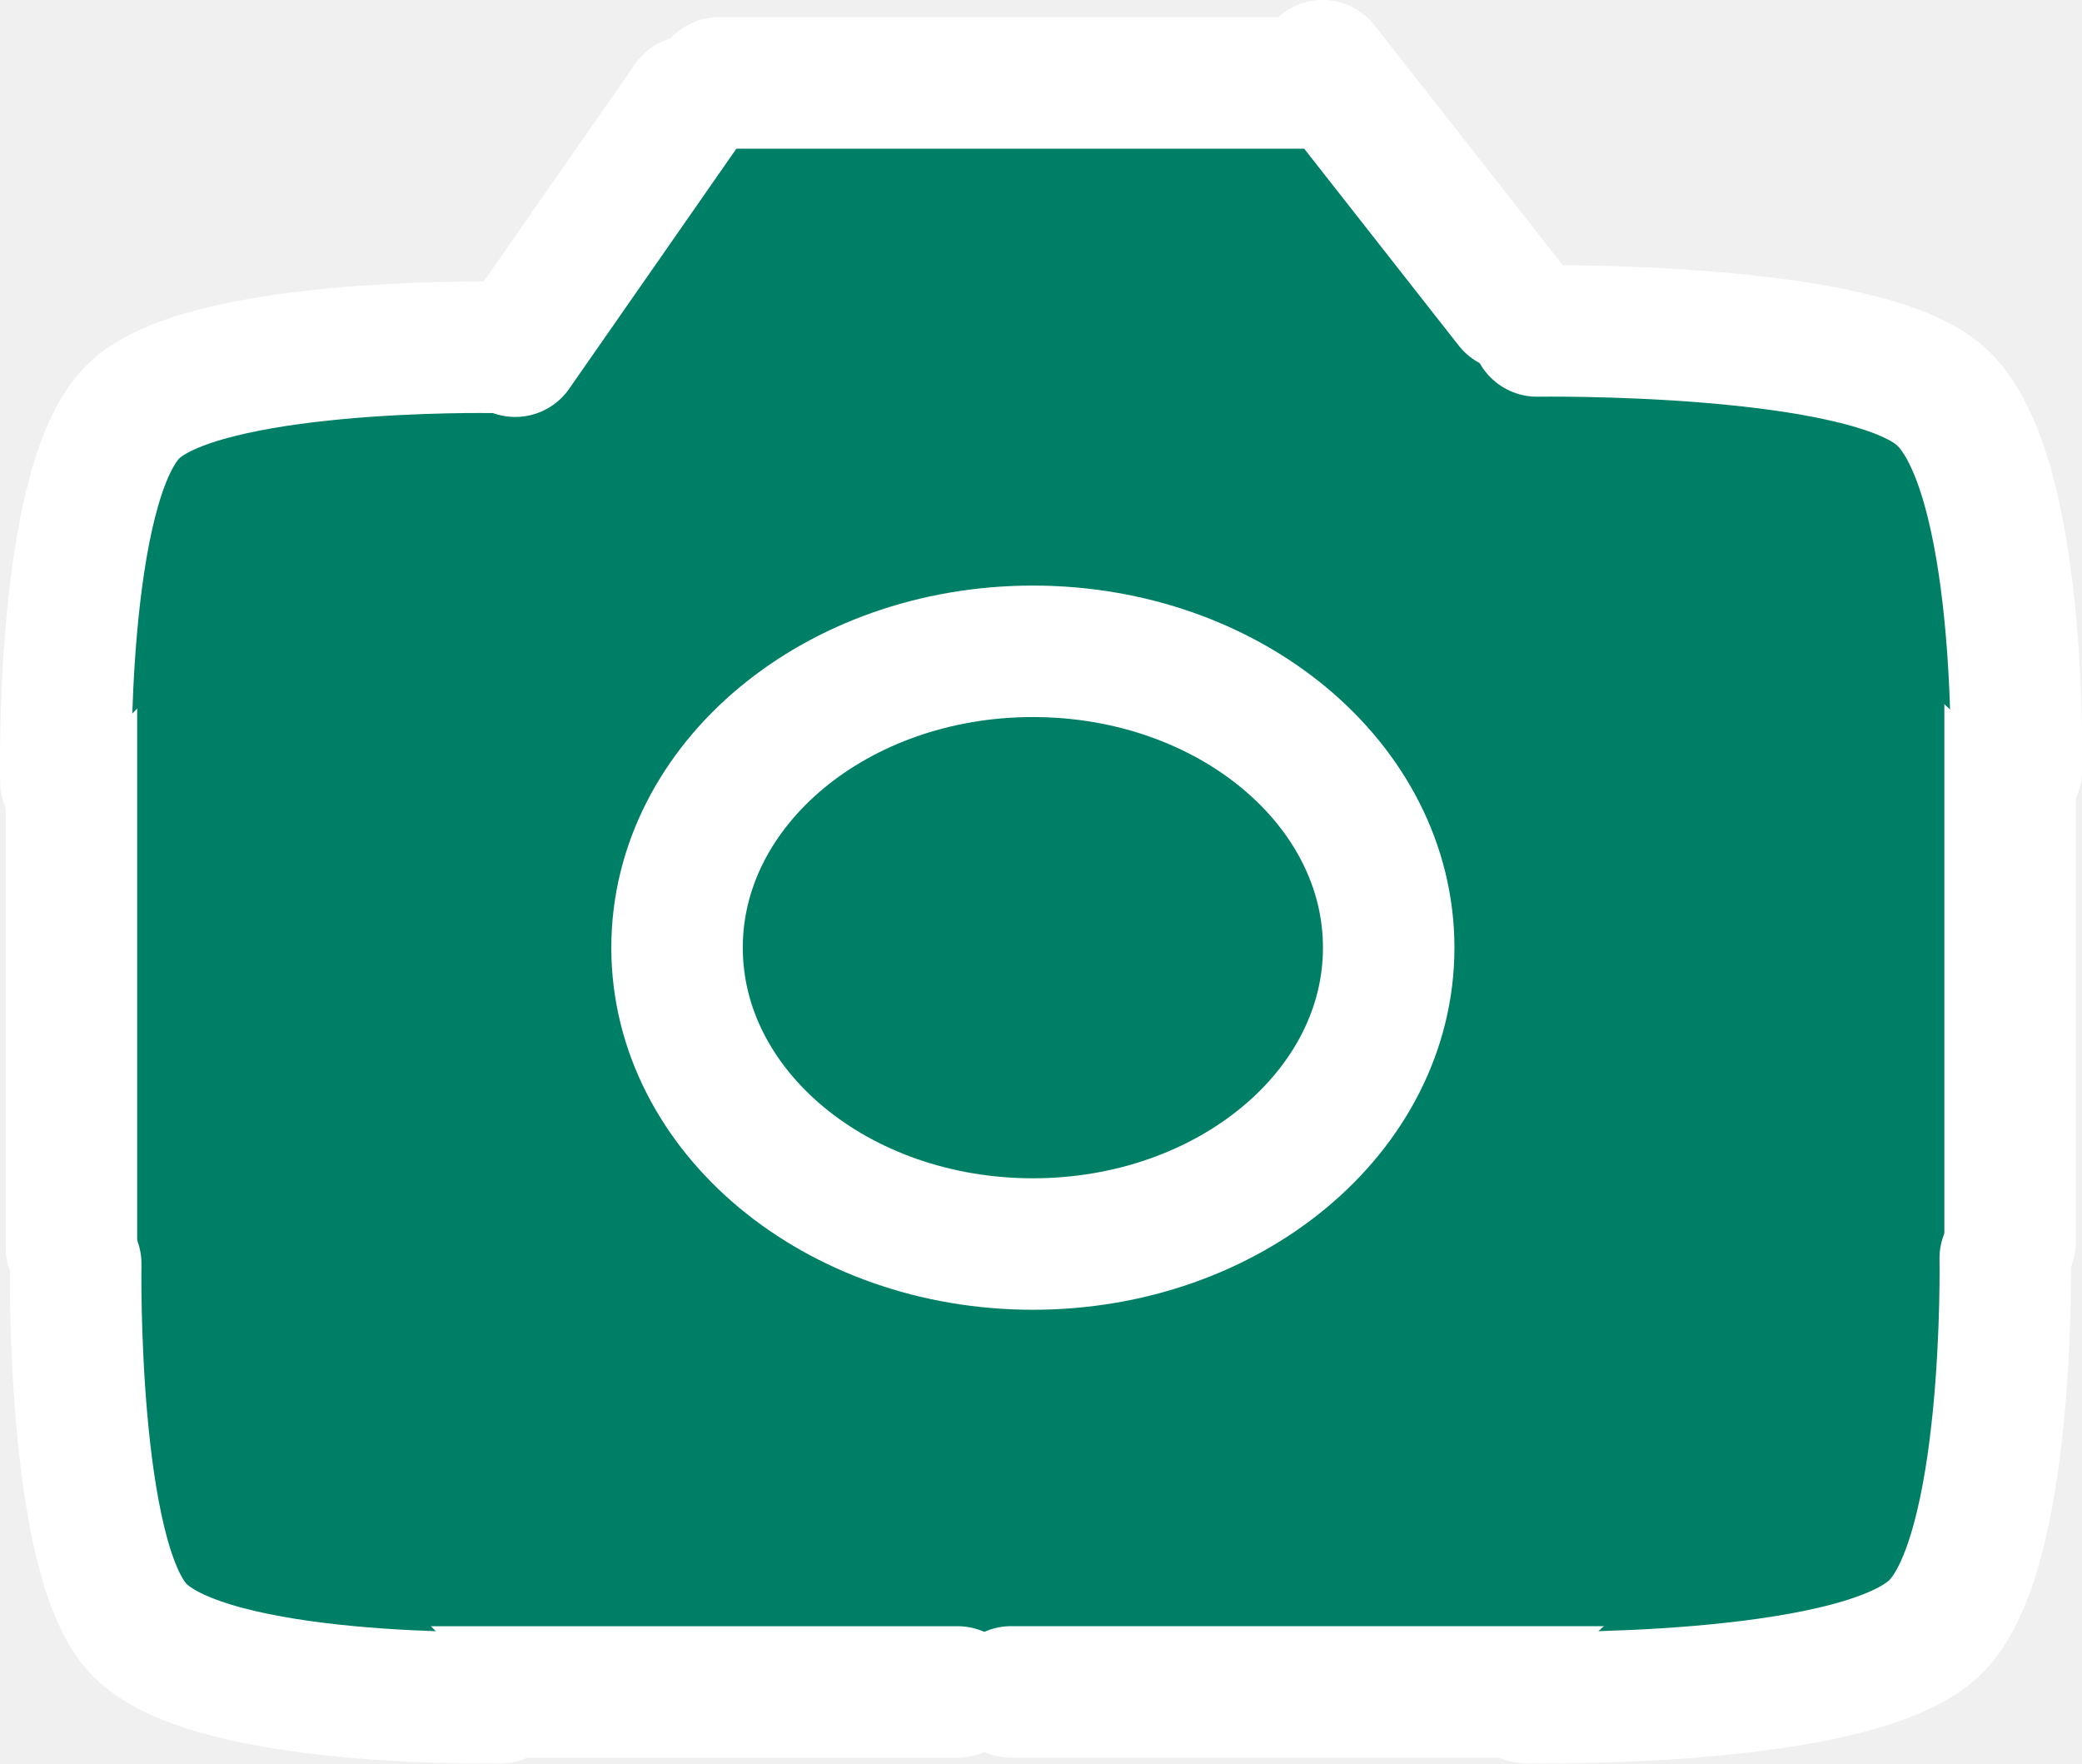
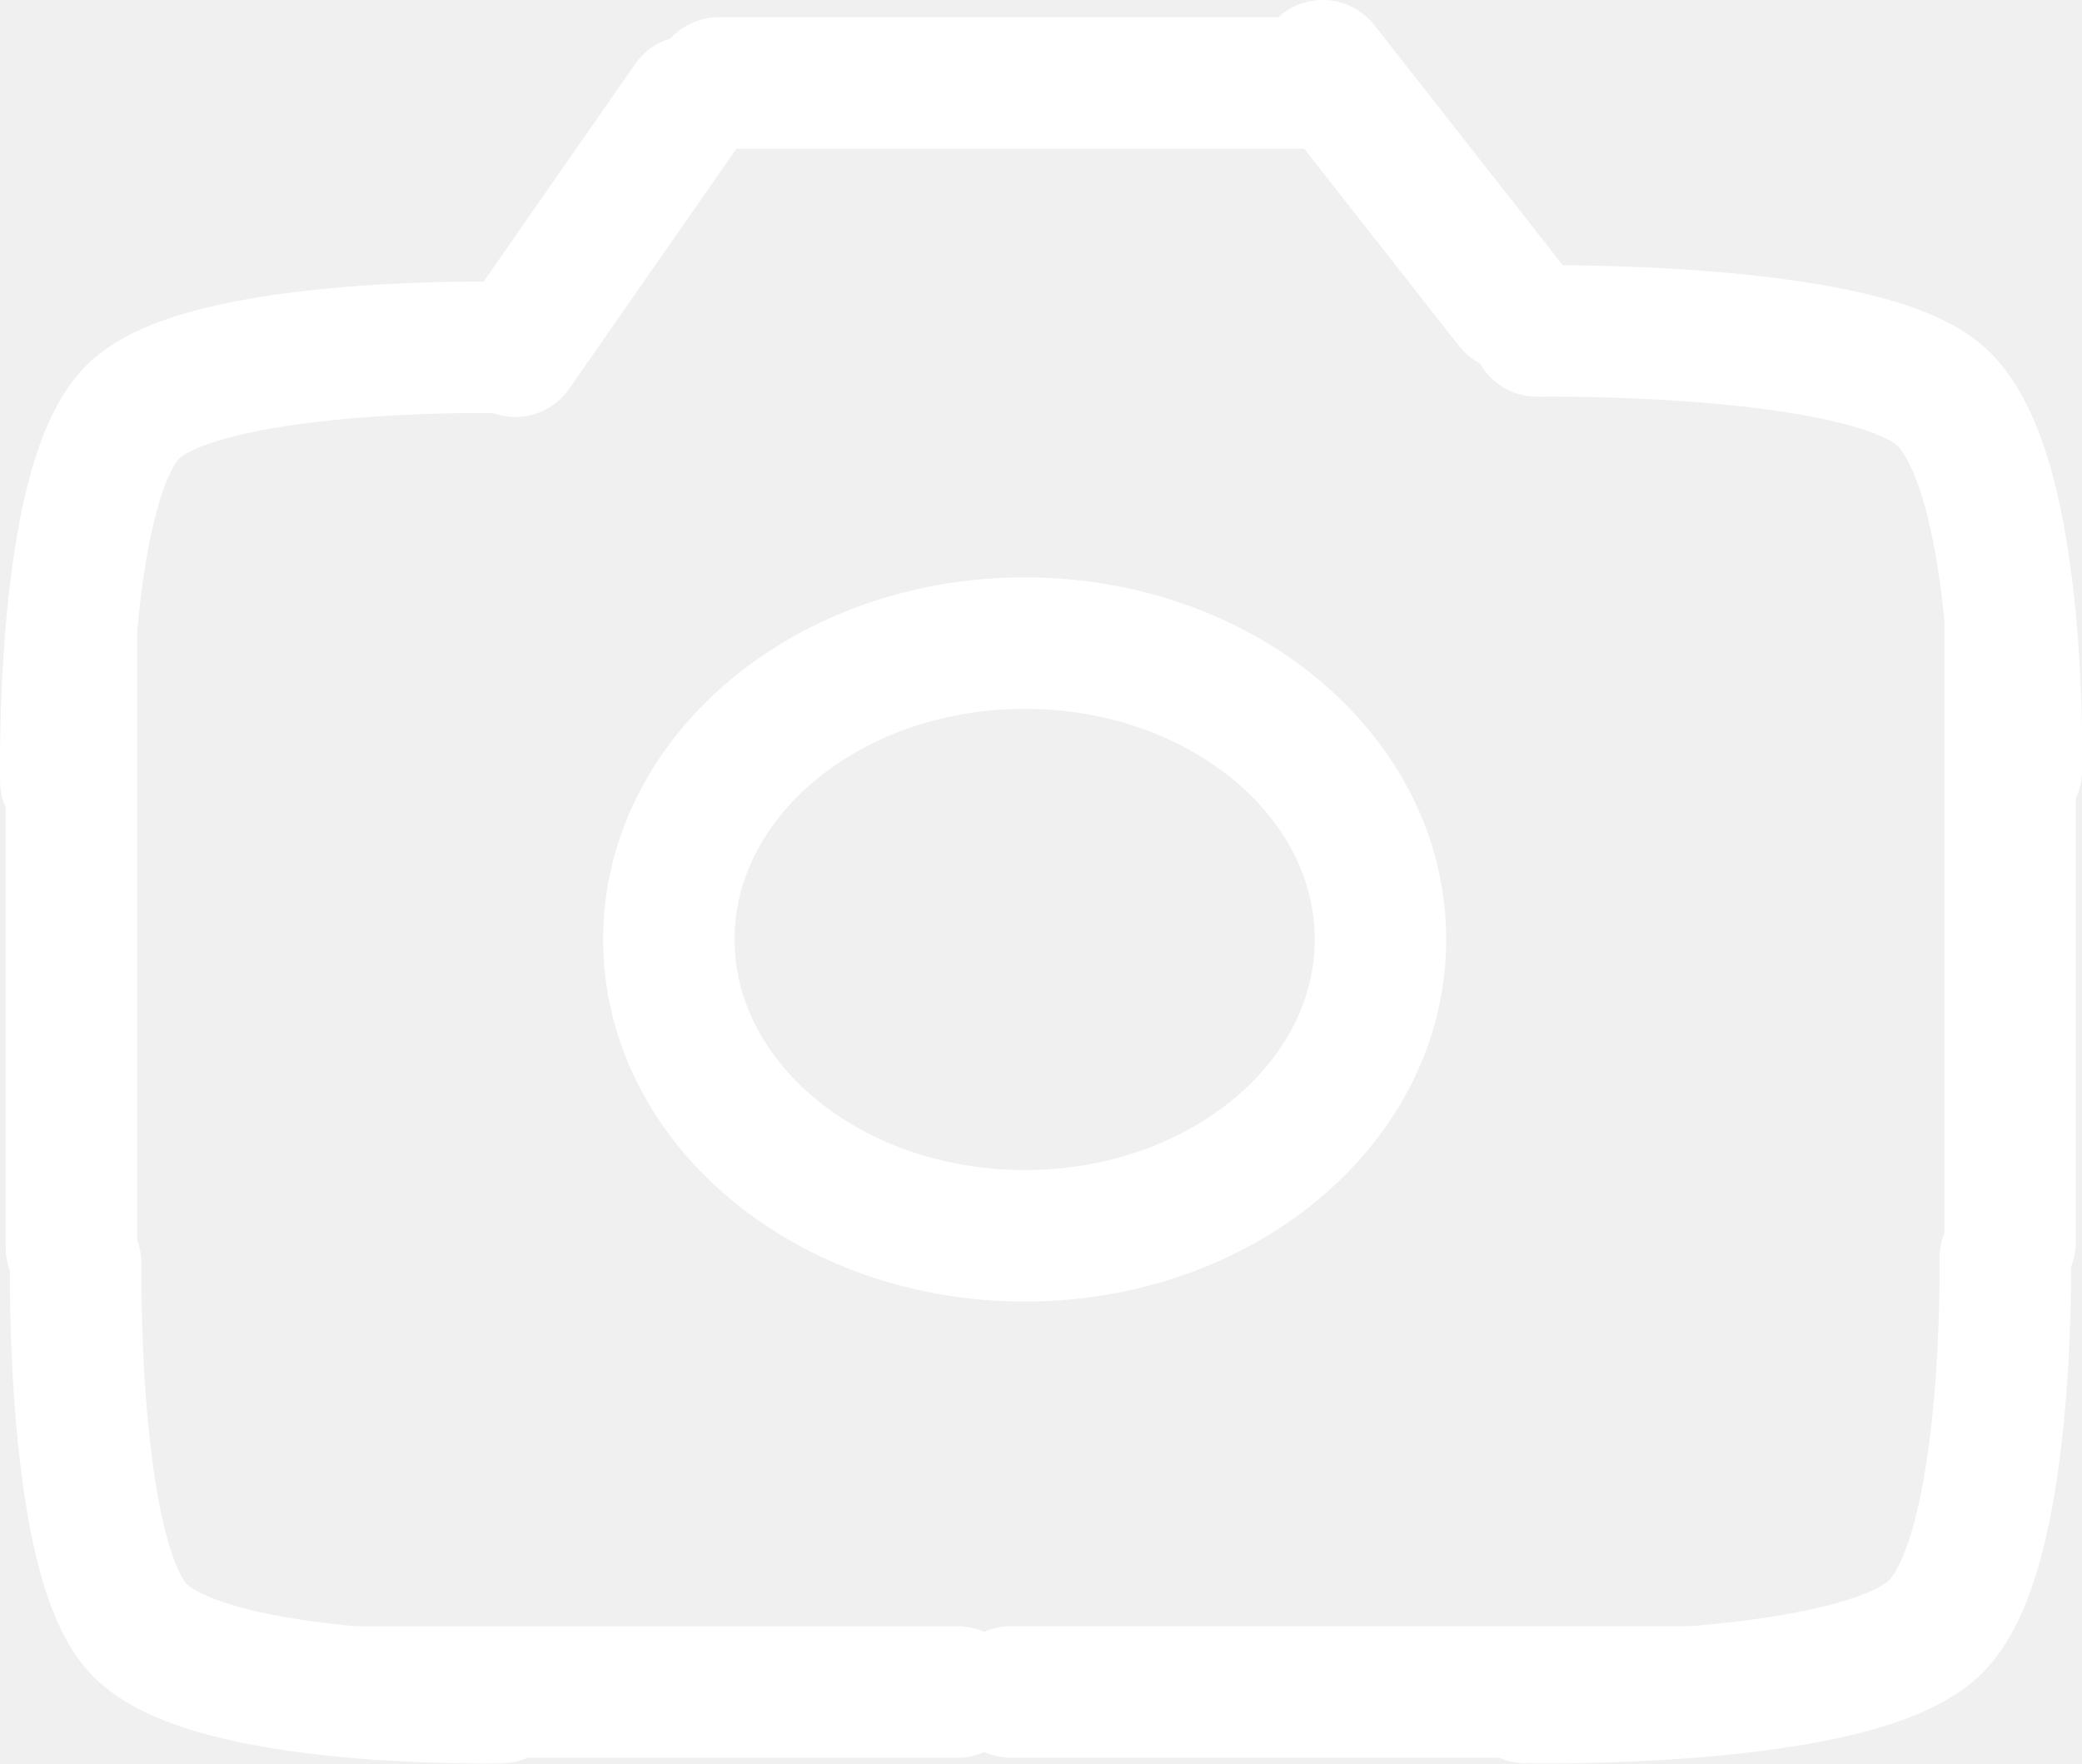
<svg xmlns="http://www.w3.org/2000/svg" version="1.1" width="31.673" height="26.826" viewBox="0,0,31.673,26.826">
-   <g transform="translate(-224.1621,-166.4594)">
-     <g data-paper-data="{&quot;isPaintingLayer&quot;:true}" fill-rule="nonzero" stroke-linejoin="miter" stroke-miterlimit="10" stroke-dasharray="" stroke-dashoffset="0" style="mix-blend-mode: normal">
-       <g fill="#007f67" stroke-linecap="butt">
-         <path d="M226.982,187.532v-10.032h24.479v10.032z" stroke="#ffffff" stroke-width="0" />
-         <path d="M232.707,172.548l12.94,-0.127l0.307,18.808l-12.939,0.127z" stroke="#ffffff" stroke-width="0.5" />
-         <path d="M242.457,178.645c0,3.463 -3.44,6.27 -7.683,6.27c-4.243,0 -7.683,-2.807 -7.683,-6.27c0,-3.463 3.44,-6.27 7.683,-6.27c4.243,0 7.683,2.807 7.683,6.27z" stroke="#ffffff" stroke-width="0.5" />
-         <path d="M251.461,178.754c0,3.463 -3.44,6.27 -7.683,6.27c-4.243,0 -7.683,-2.807 -7.683,-6.27c0,-3.463 3.44,-6.27 7.683,-6.27c4.243,0 7.683,2.807 7.683,6.27z" stroke="none" stroke-width="0" />
-         <path d="M243.266,185.024c0,3.463 -3.621,6.27 -8.088,6.27c-4.467,0 -8.088,-2.807 -8.088,-6.27c0,-3.463 3.621,-6.27 8.088,-6.27c4.467,0 8.088,2.807 8.088,6.27z" stroke="#ffffff" stroke-width="0.5" />
-         <path d="M251.585,185.024c0,3.463 -3.44,6.27 -7.683,6.27c-4.243,0 -7.683,-2.807 -7.683,-6.27c0,-3.463 3.44,-6.27 7.683,-6.27c4.243,0 7.683,2.807 7.683,6.27z" stroke="none" stroke-width="0" />
-         <path d="M245.17,181.513c0,2.49 -2.424,4.508 -5.413,4.508c-2.99,0 -5.413,-2.018 -5.413,-4.508c0,-2.49 2.424,-4.508 5.413,-4.508c2.99,0 5.413,2.018 5.413,4.508z" stroke="#000000" stroke-width="2" />
-         <path d="M233.008,172.671l1.87,-2.685l8.9,0.073l1.654,2.54z" stroke="#000000" stroke-width="0" />
-       </g>
-       <g fill="#007f67" stroke="#ffffff" stroke-width="0" stroke-linecap="butt">
-         <path d="M225.734,185.211v-6.955h27.209v6.955z" />
-         <path d="M234.925,170.835l8.859,-0.041l0.162,21.675l-8.859,0.041z" />
-         <path d="M241.137,177.012c0,3.475 -3.477,6.291 -7.766,6.291c-4.289,0 -7.766,-2.817 -7.766,-6.291c0,-3.475 3.477,-6.291 7.766,-6.291c4.289,0 7.766,2.817 7.766,6.291z" />
-         <path d="M241.394,186.218c0,3.492 -3.509,6.322 -7.838,6.322c-4.329,0 -7.838,-2.831 -7.838,-6.322c0,-3.492 3.509,-6.322 7.838,-6.322c4.329,0 7.838,2.831 7.838,6.322z" />
-         <path d="M252.831,186.084c0,3.443 -3.445,6.235 -7.694,6.235c-4.249,0 -7.694,-2.791 -7.694,-6.235c0,-3.443 3.445,-6.235 7.694,-6.235c4.249,0 7.694,2.791 7.694,6.235z" />
-         <path d="M252.962,176.981c0,3.475 -3.525,6.291 -7.874,6.291c-4.349,0 -7.874,-2.817 -7.874,-6.291c0,-3.475 3.525,-6.291 7.874,-6.291c4.349,0 7.874,2.817 7.874,6.291z" />
-       </g>
-       <path d="M245.288,180.875c0,2.49 -2.424,4.508 -5.413,4.508c-2.99,0 -5.413,-2.018 -5.413,-4.508c0,-2.49 2.424,-4.508 5.413,-4.508c2.99,0 5.413,2.018 5.413,4.508z" fill="#007f67" stroke="#ffffff" stroke-width="2" stroke-linecap="butt" />
-       <path d="M232.412,171.243l2.086,-2.685l9.93,0.073l1.845,2.54z" fill="#007f67" stroke="#000000" stroke-width="0" stroke-linecap="butt" />
-       <path d="M227.259,189.055v-13.59" fill="none" stroke="#007f67" stroke-width="2.5" stroke-linecap="round" />
-       <path d="M252.9,175.839v13.59" fill="none" stroke="#007f67" stroke-width="2.5" stroke-linecap="round" />
-       <path d="M252.653,189.928h-25.394" fill="none" stroke="#007f67" stroke-width="2.5" stroke-linecap="round" />
-       <g fill="#007f67" stroke="#ffffff" stroke-width="2" stroke-linecap="round">
-         <path d="M244.245,167.721h-9.147" />
-         <path d="M234.646,168.003l-2.646,3.799" />
-         <path d="M247.14,171.099l-2.857,-3.64" data-paper-data="{&quot;index&quot;:null}" />
-         <g>
-           <path d="M225.249,176.101v9.336" />
-           <path d="M225.164,178.345c0,0 -0.096,-4.482 1.012,-5.613c1.044,-1.065 5.456,-0.989 5.456,-0.989" />
+   <g transform="translate(-224.1621,-166.5872)">
+     <g data-paper-data="{&quot;isPaintingLayer&quot;:true}" fill="none" fill-rule="nonzero" stroke="#ffffff" stroke-width="2" stroke-linejoin="miter" stroke-miterlimit="10" stroke-dasharray="" stroke-dashoffset="0" style="mix-blend-mode: normal">
+       <g>
+         <path d="M245.163,180.878c0,2.49 -2.424,4.508 -5.413,4.508c-2.99,0 -5.413,-2.018 -5.413,-4.508c0,-2.49 2.424,-4.508 5.413,-4.508c2.99,0 5.413,2.018 5.413,4.508z" stroke-linecap="butt" />
+         <g stroke-linecap="round">
+           <path d="M244.245,167.849h-9.147" />
+           <path d="M234.646,168.131l-2.646,3.799" />
+           <path d="M247.14,171.227l-2.857,-3.64" data-paper-data="{&quot;index&quot;:null}" />
          <g>
-             <path d="M229.583,192.197h9.147" />
-             <path d="M231.782,192.283c0,0 -4.391,0.098 -5.499,-1.033c-1.044,-1.065 -0.969,-5.569 -0.969,-5.569" />
+             <path d="M225.249,176.229v9.336" />
+             <path d="M225.164,178.473c0,0 -0.096,-4.482 1.012,-5.613c1.044,-1.065 5.456,-0.989 5.456,-0.989" />
+             <g>
+               <path d="M229.583,192.325h9.147" />
+               <path d="M231.782,192.411c0,0 -4.391,0.098 -5.499,-1.033c-1.044,-1.065 -0.969,-5.569 -0.969,-5.569" />
+             </g>
          </g>
-         </g>
-         <g data-paper-data="{&quot;index&quot;:null}">
-           <path d="M254.741,185.354v-9.449" />
-           <path d="M247.545,171.494c0,0 4.973,-0.077 6.15,1.001c1.249,1.145 1.141,5.681 1.141,5.681" />
-           <g>
-             <path d="M249.854,192.196h-10.31" />
-             <path d="M254.667,185.601c0,0 0.084,4.558 -1.092,5.636c-1.249,1.145 -6.199,1.045 -6.199,1.045" />
+           <g data-paper-data="{&quot;index&quot;:null}">
+             <path d="M254.741,185.482v-9.449" />
+             <path d="M247.545,171.622c0,0 4.973,-0.077 6.15,1.001c1.249,1.145 1.141,5.681 1.141,5.681" />
+             <g>
+               <path d="M249.854,192.324h-10.31" />
+               <path d="M254.667,185.729c0,0 0.084,4.558 -1.092,5.636c-1.249,1.145 -6.199,1.045 -6.199,1.045" />
+             </g>
          </g>
        </g>
      </g>
    </g>
  </g>
</svg>
